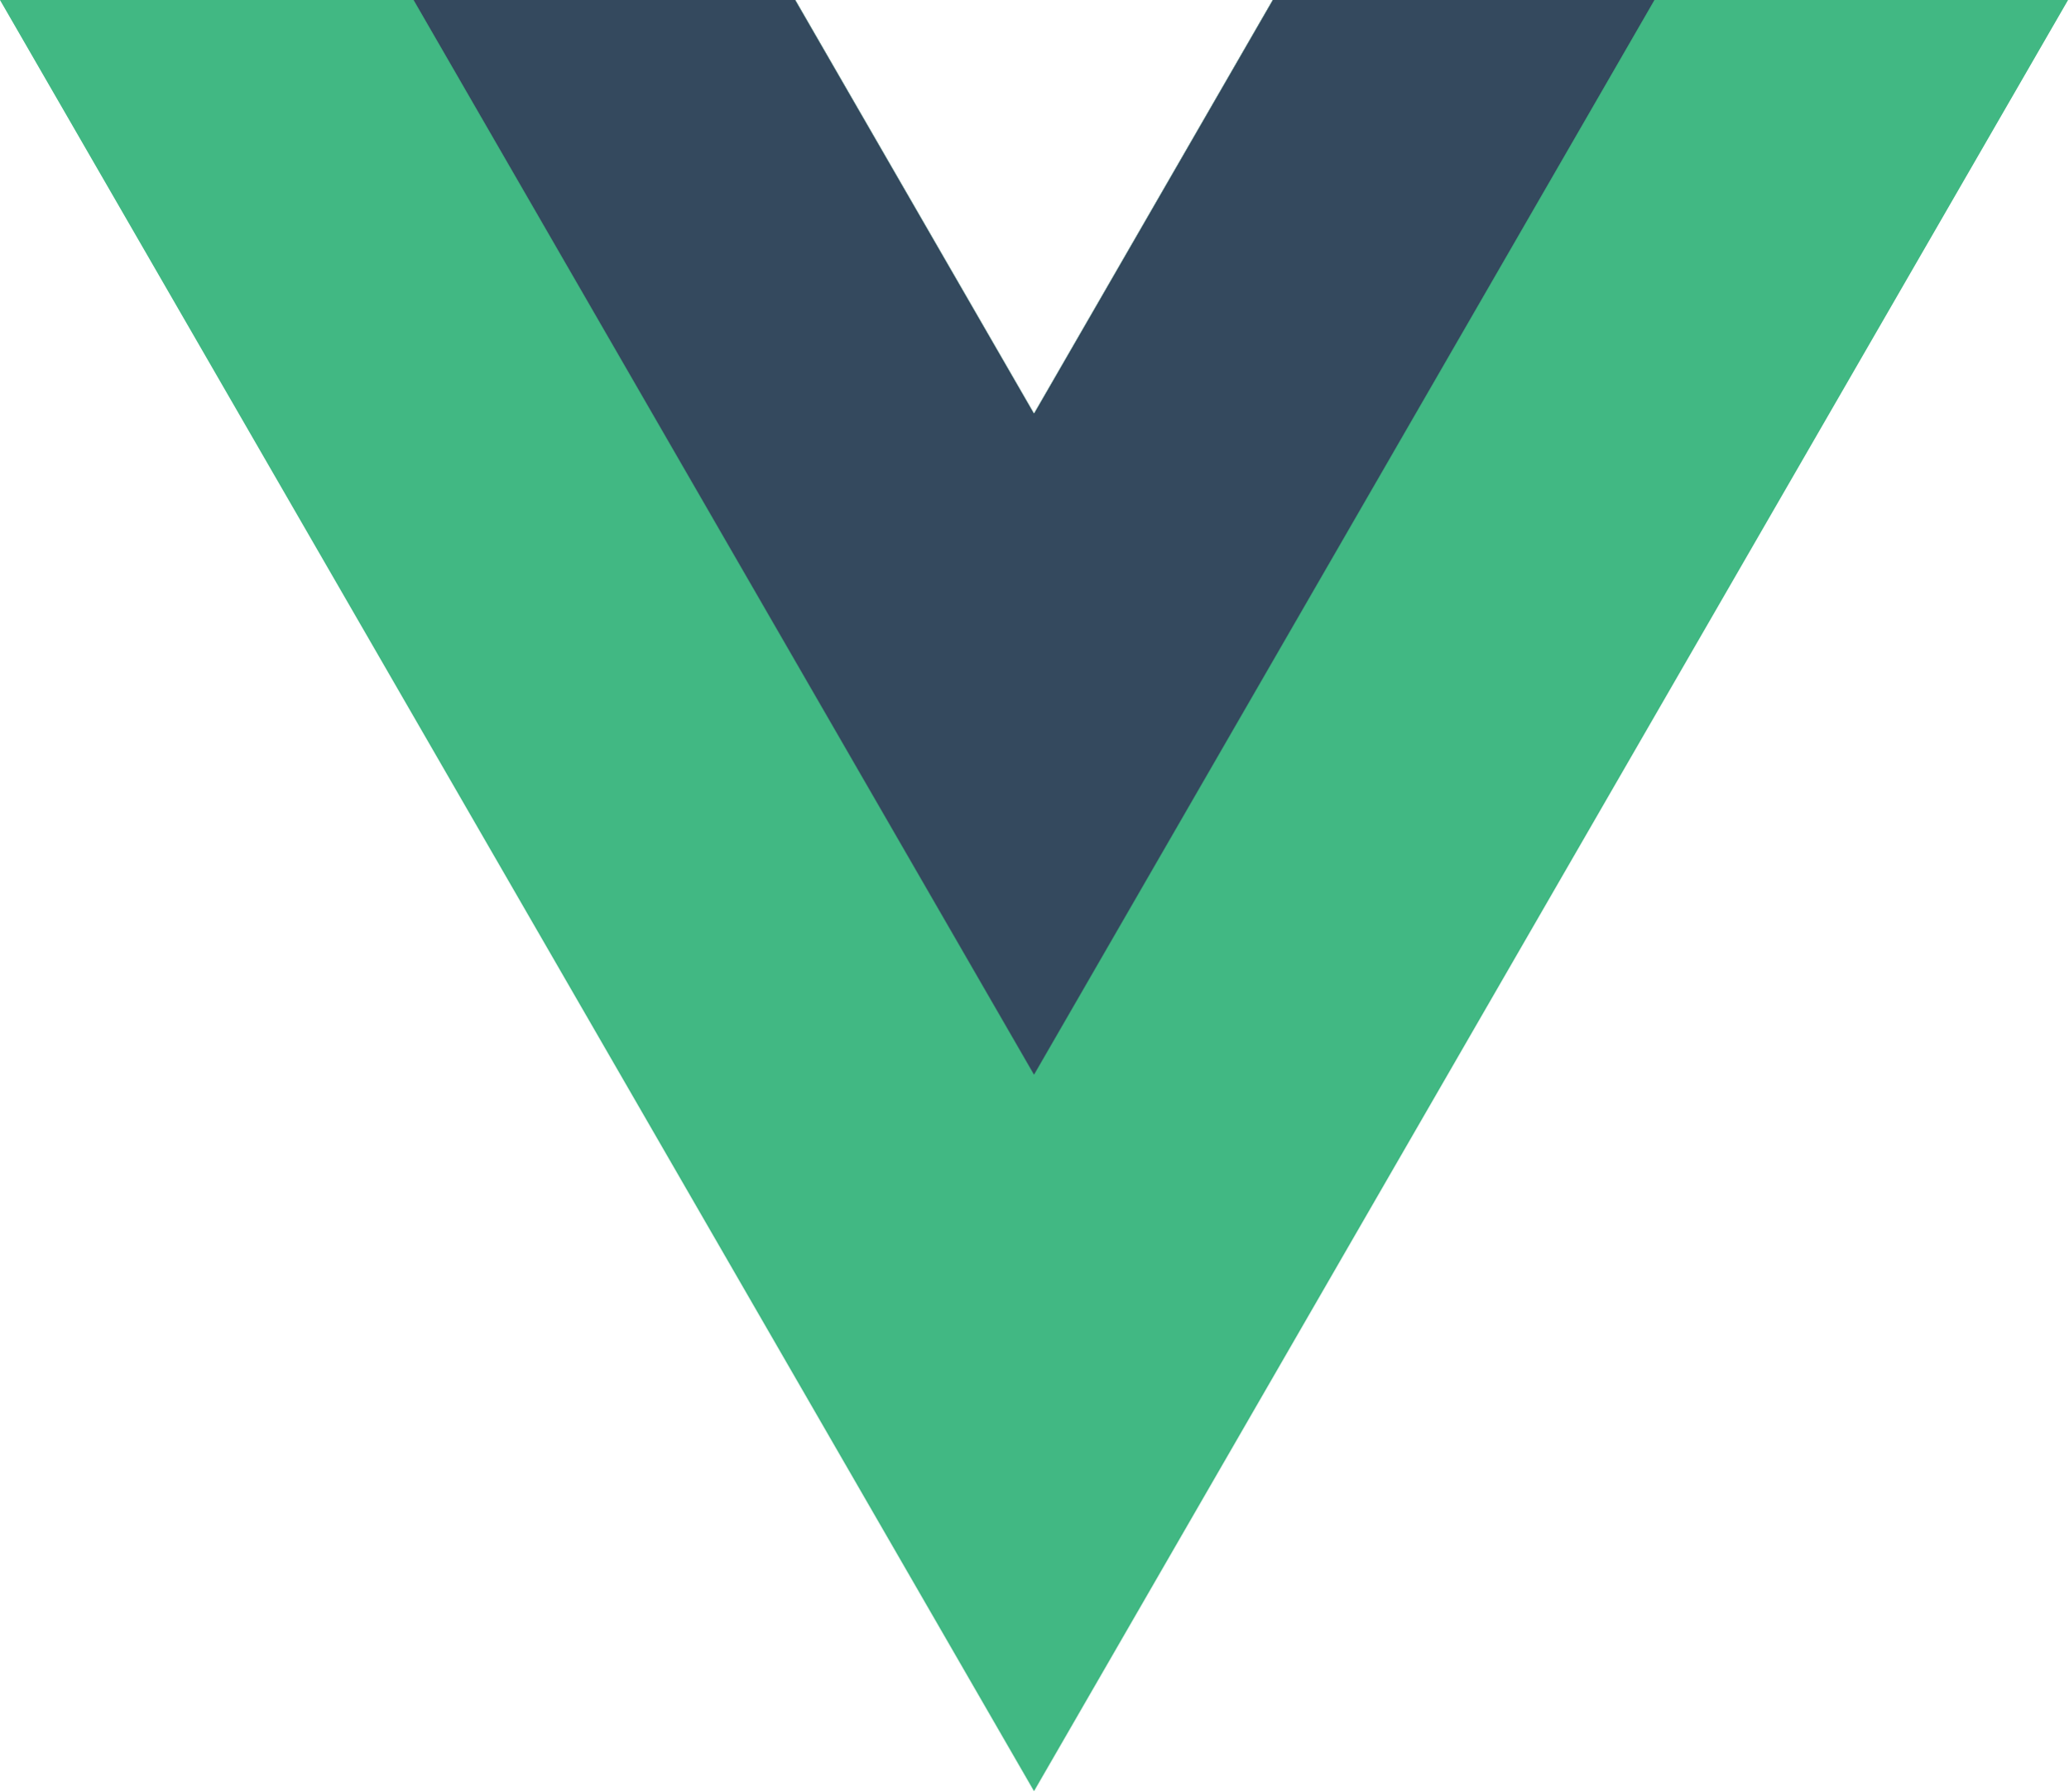
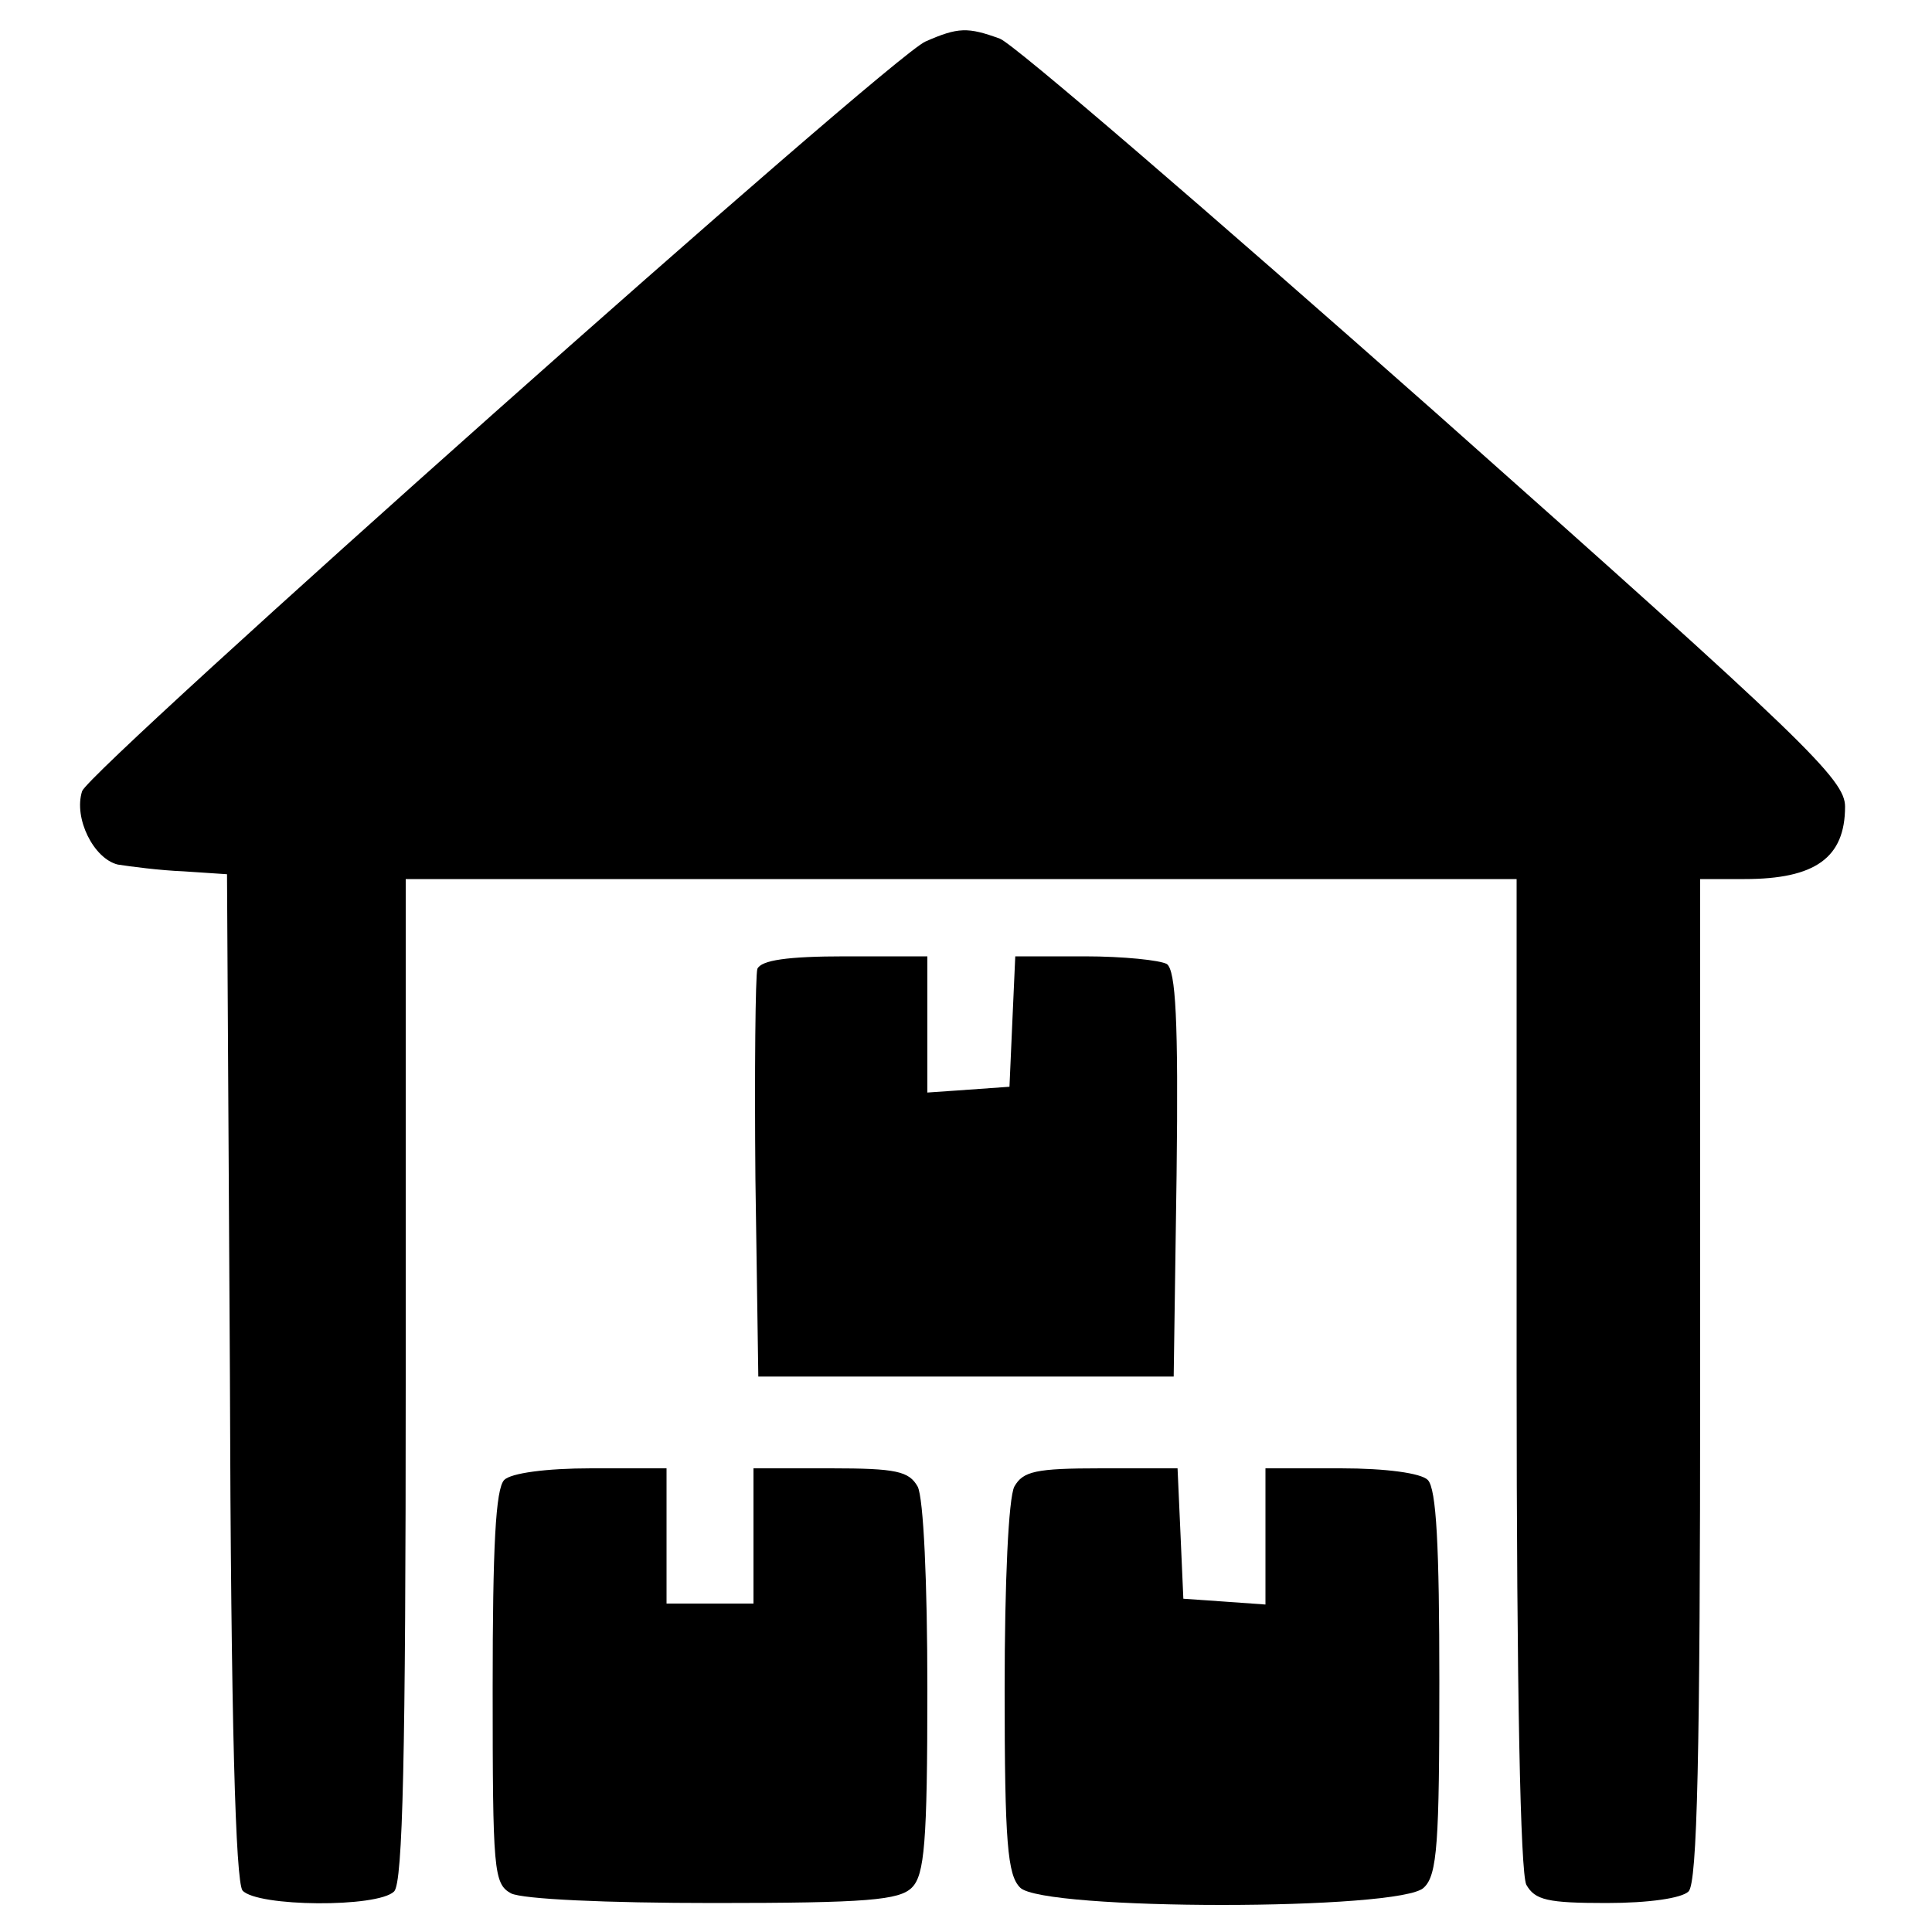
- <svg xmlns="http://www.w3.org/2000/svg" viewBox="0 0 261.76 226.69">
-   <path d="M161.096.001l-30.225 52.351L100.647.001H-.005l130.877 226.688L261.749.001z" fill="#41b883" />
-   <path d="M161.096.001l-30.225 52.351L100.647.001H52.346l78.526 136.01L209.398.001z" fill="#34495e" />
+ <svg xmlns="http://www.w3.org/2000/svg" version="1.0" width="200pt" height="200pt" viewBox="0 0 200 200" preserveAspectRatio="xMidYMid meet">
+   <g transform="translate(0,200) scale(0.1,-0.1)" fill="#000000" stroke="none">
+     <path d="M958 1957 c-37 -16 -865 -753 -873 -776 -9 -28 12 -70 37 -76 13 -2 43 -6 68 -7 l45 -3 3 -519 c1 -363 6 -523 13 -533 15 -17 140 -18 157 -1 9 9 12 140 12 530 l0 518 575 0 575 0 0 -511 c0 -333 4 -517 10 -530 9 -16 22 -19 83 -19 44 0 78 5 85 12 9 9 12 140 12 530 l0 518 46 0 c73 0 104 22 104 75 0 28 -40 67 -424 408 -234 207 -437 382 -451 387 -33 12 -43 12 -77 -3z" />
+     <path d="M784 997 c-2 -7 -3 -105 -2 -217 l3 -205 215 0 215 0 3 209 c2 161 -1 211 -10 218 -7 4 -45 8 -85 8 l-72 0 -3 -67 -3 -68 -42 -3 -43 -3 0 70 0 71 -85 0 c-60 0 -87 -4 -91 -13z" />
+     <path d="M522 468 c-9 -9 -12 -70 -12 -215 0 -190 1 -203 19 -213 12 -6 98 -10 210 -10 159 0 192 3 205 16 13 13 16 46 16 205 0 112 -4 198 -10 210 -9 16 -22 19 -90 19 l-80 0 0 -70 0 -70 -45 0 -45 0 0 70 0 70 -78 0 c-47 0 -83 -5 -90 -12z" />
+     <path d="M1050 461 c-6 -12 -10 -98 -10 -210 0 -159 3 -192 16 -205 23 -24 395 -24 418 0 14 13 16 47 16 213 0 140 -3 200 -12 209 -7 7 -43 12 -90 12 l-78 0 0 -71 0 -70 -42 3 -43 3 -3 68 -3 67 -79 0 c-68 0 -81 -3 -90 -19z" />
+   </g>
</svg>
